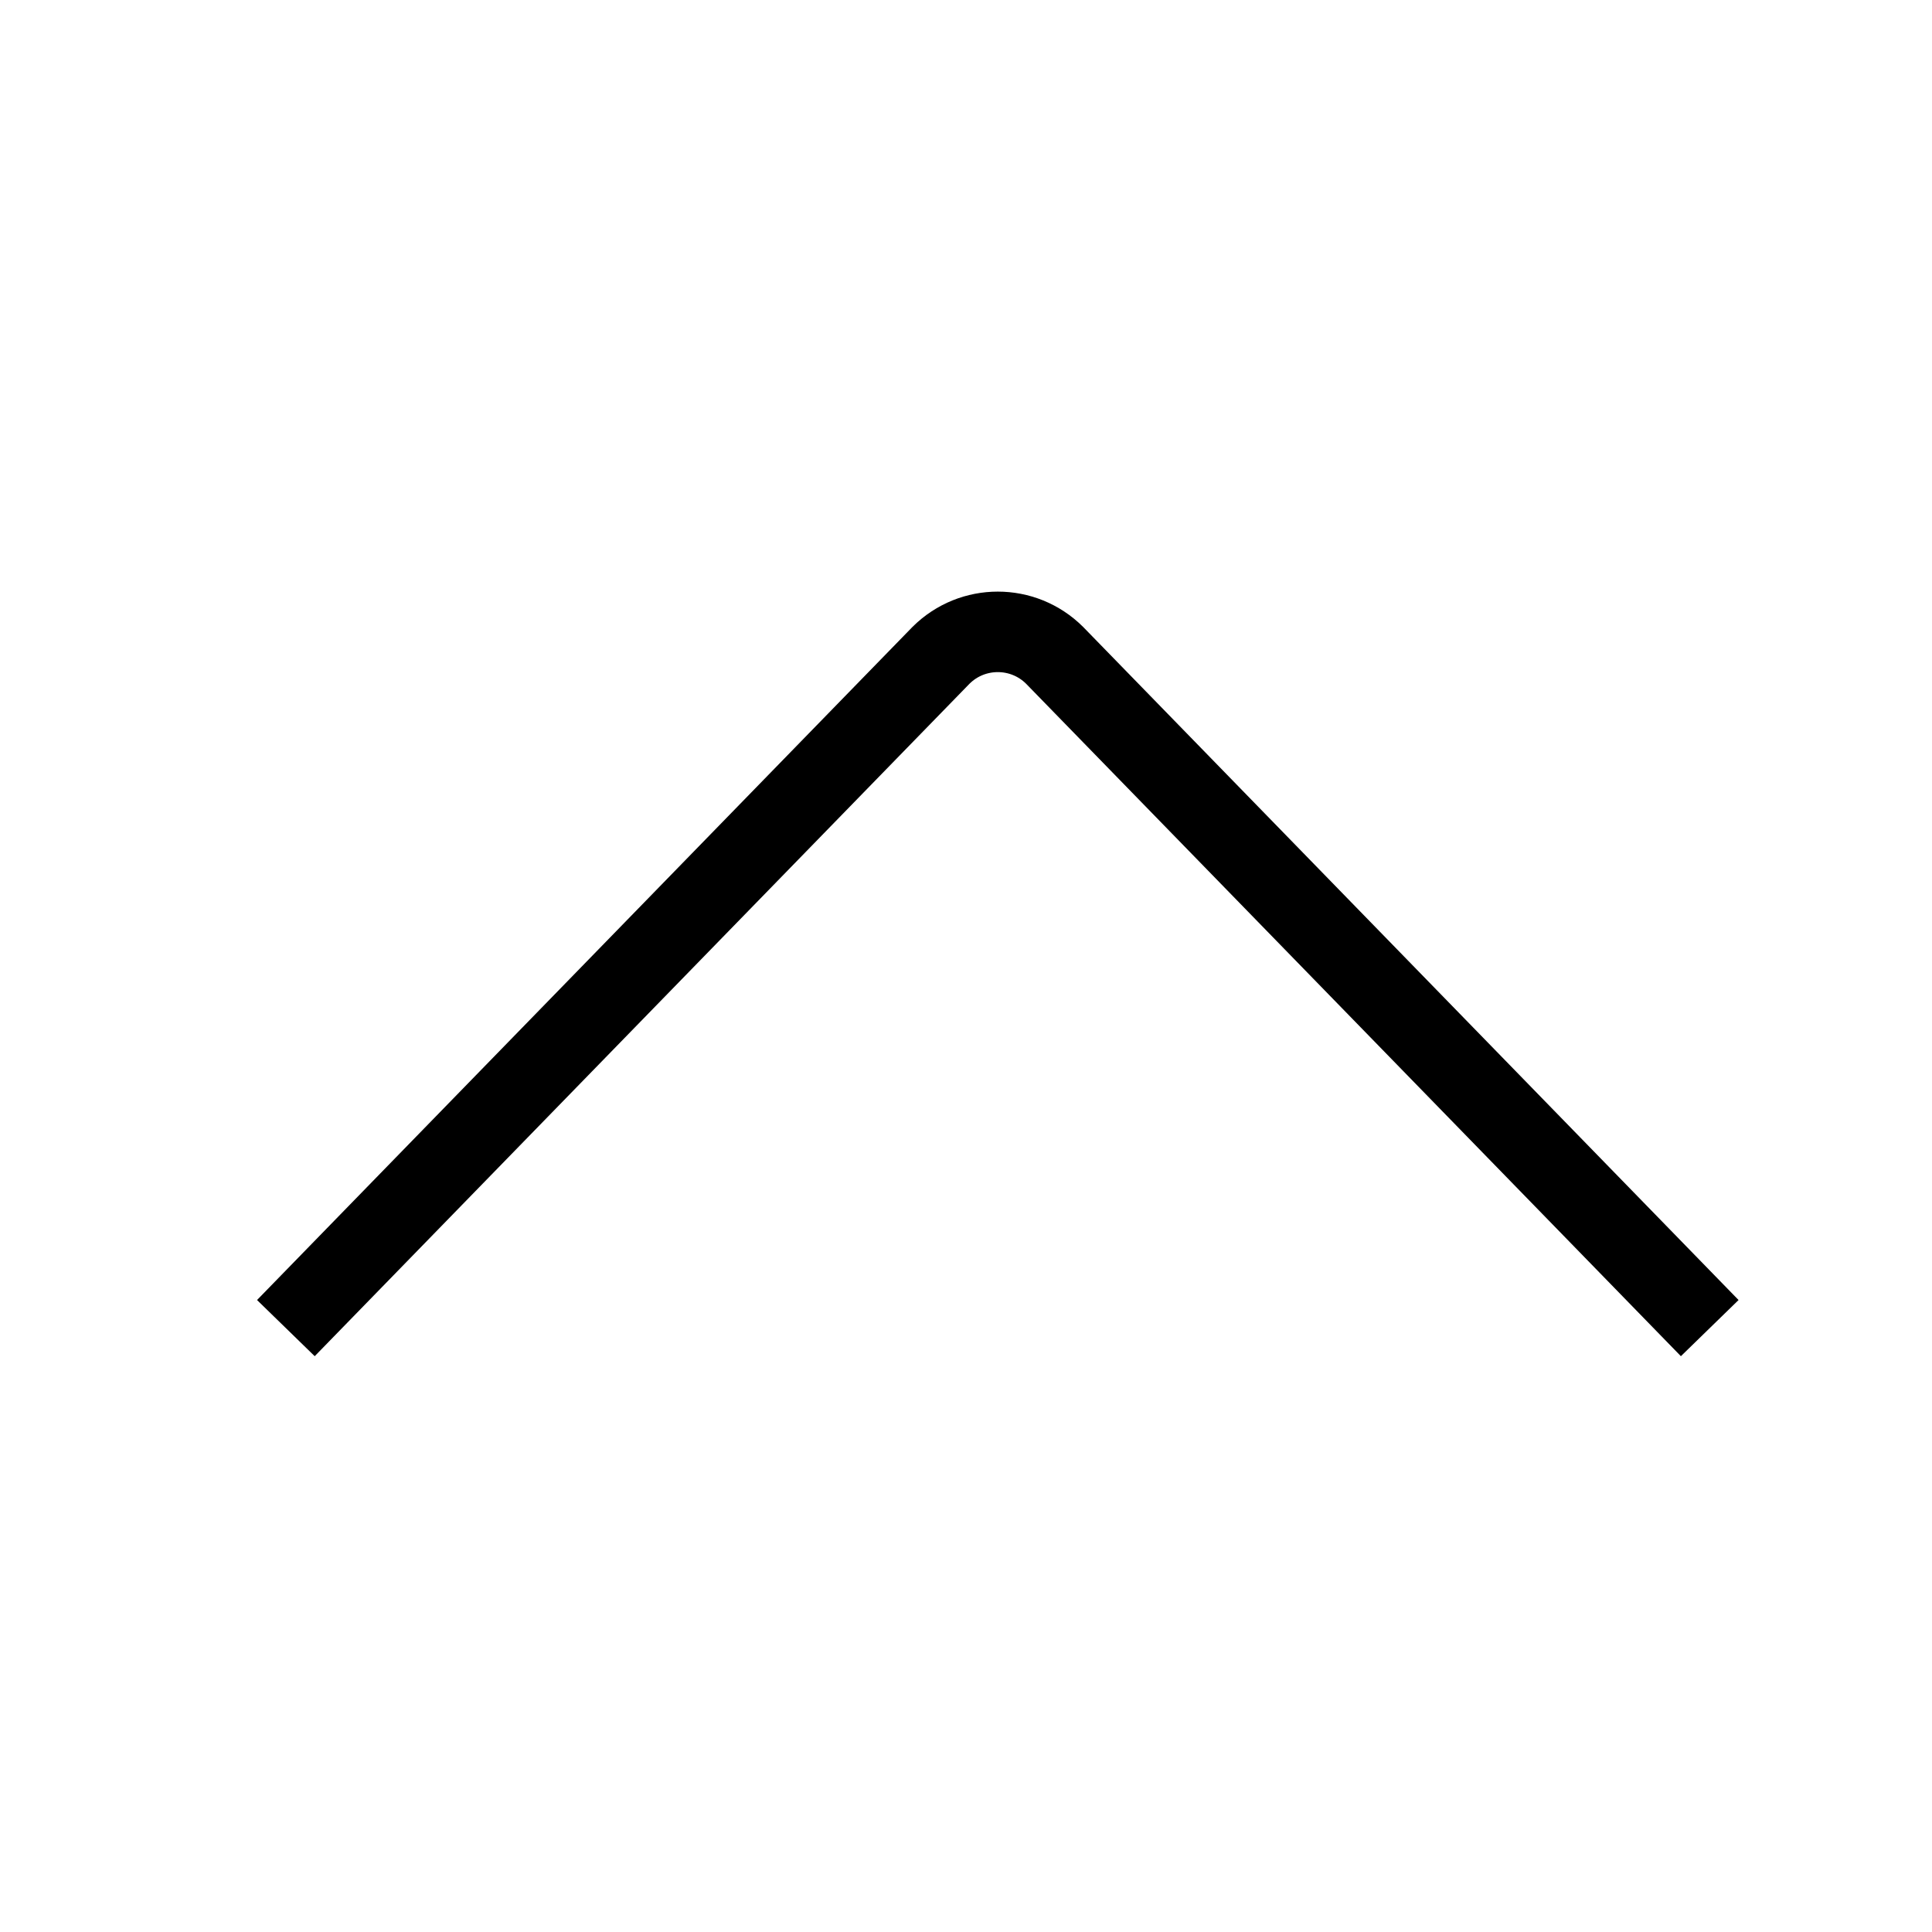
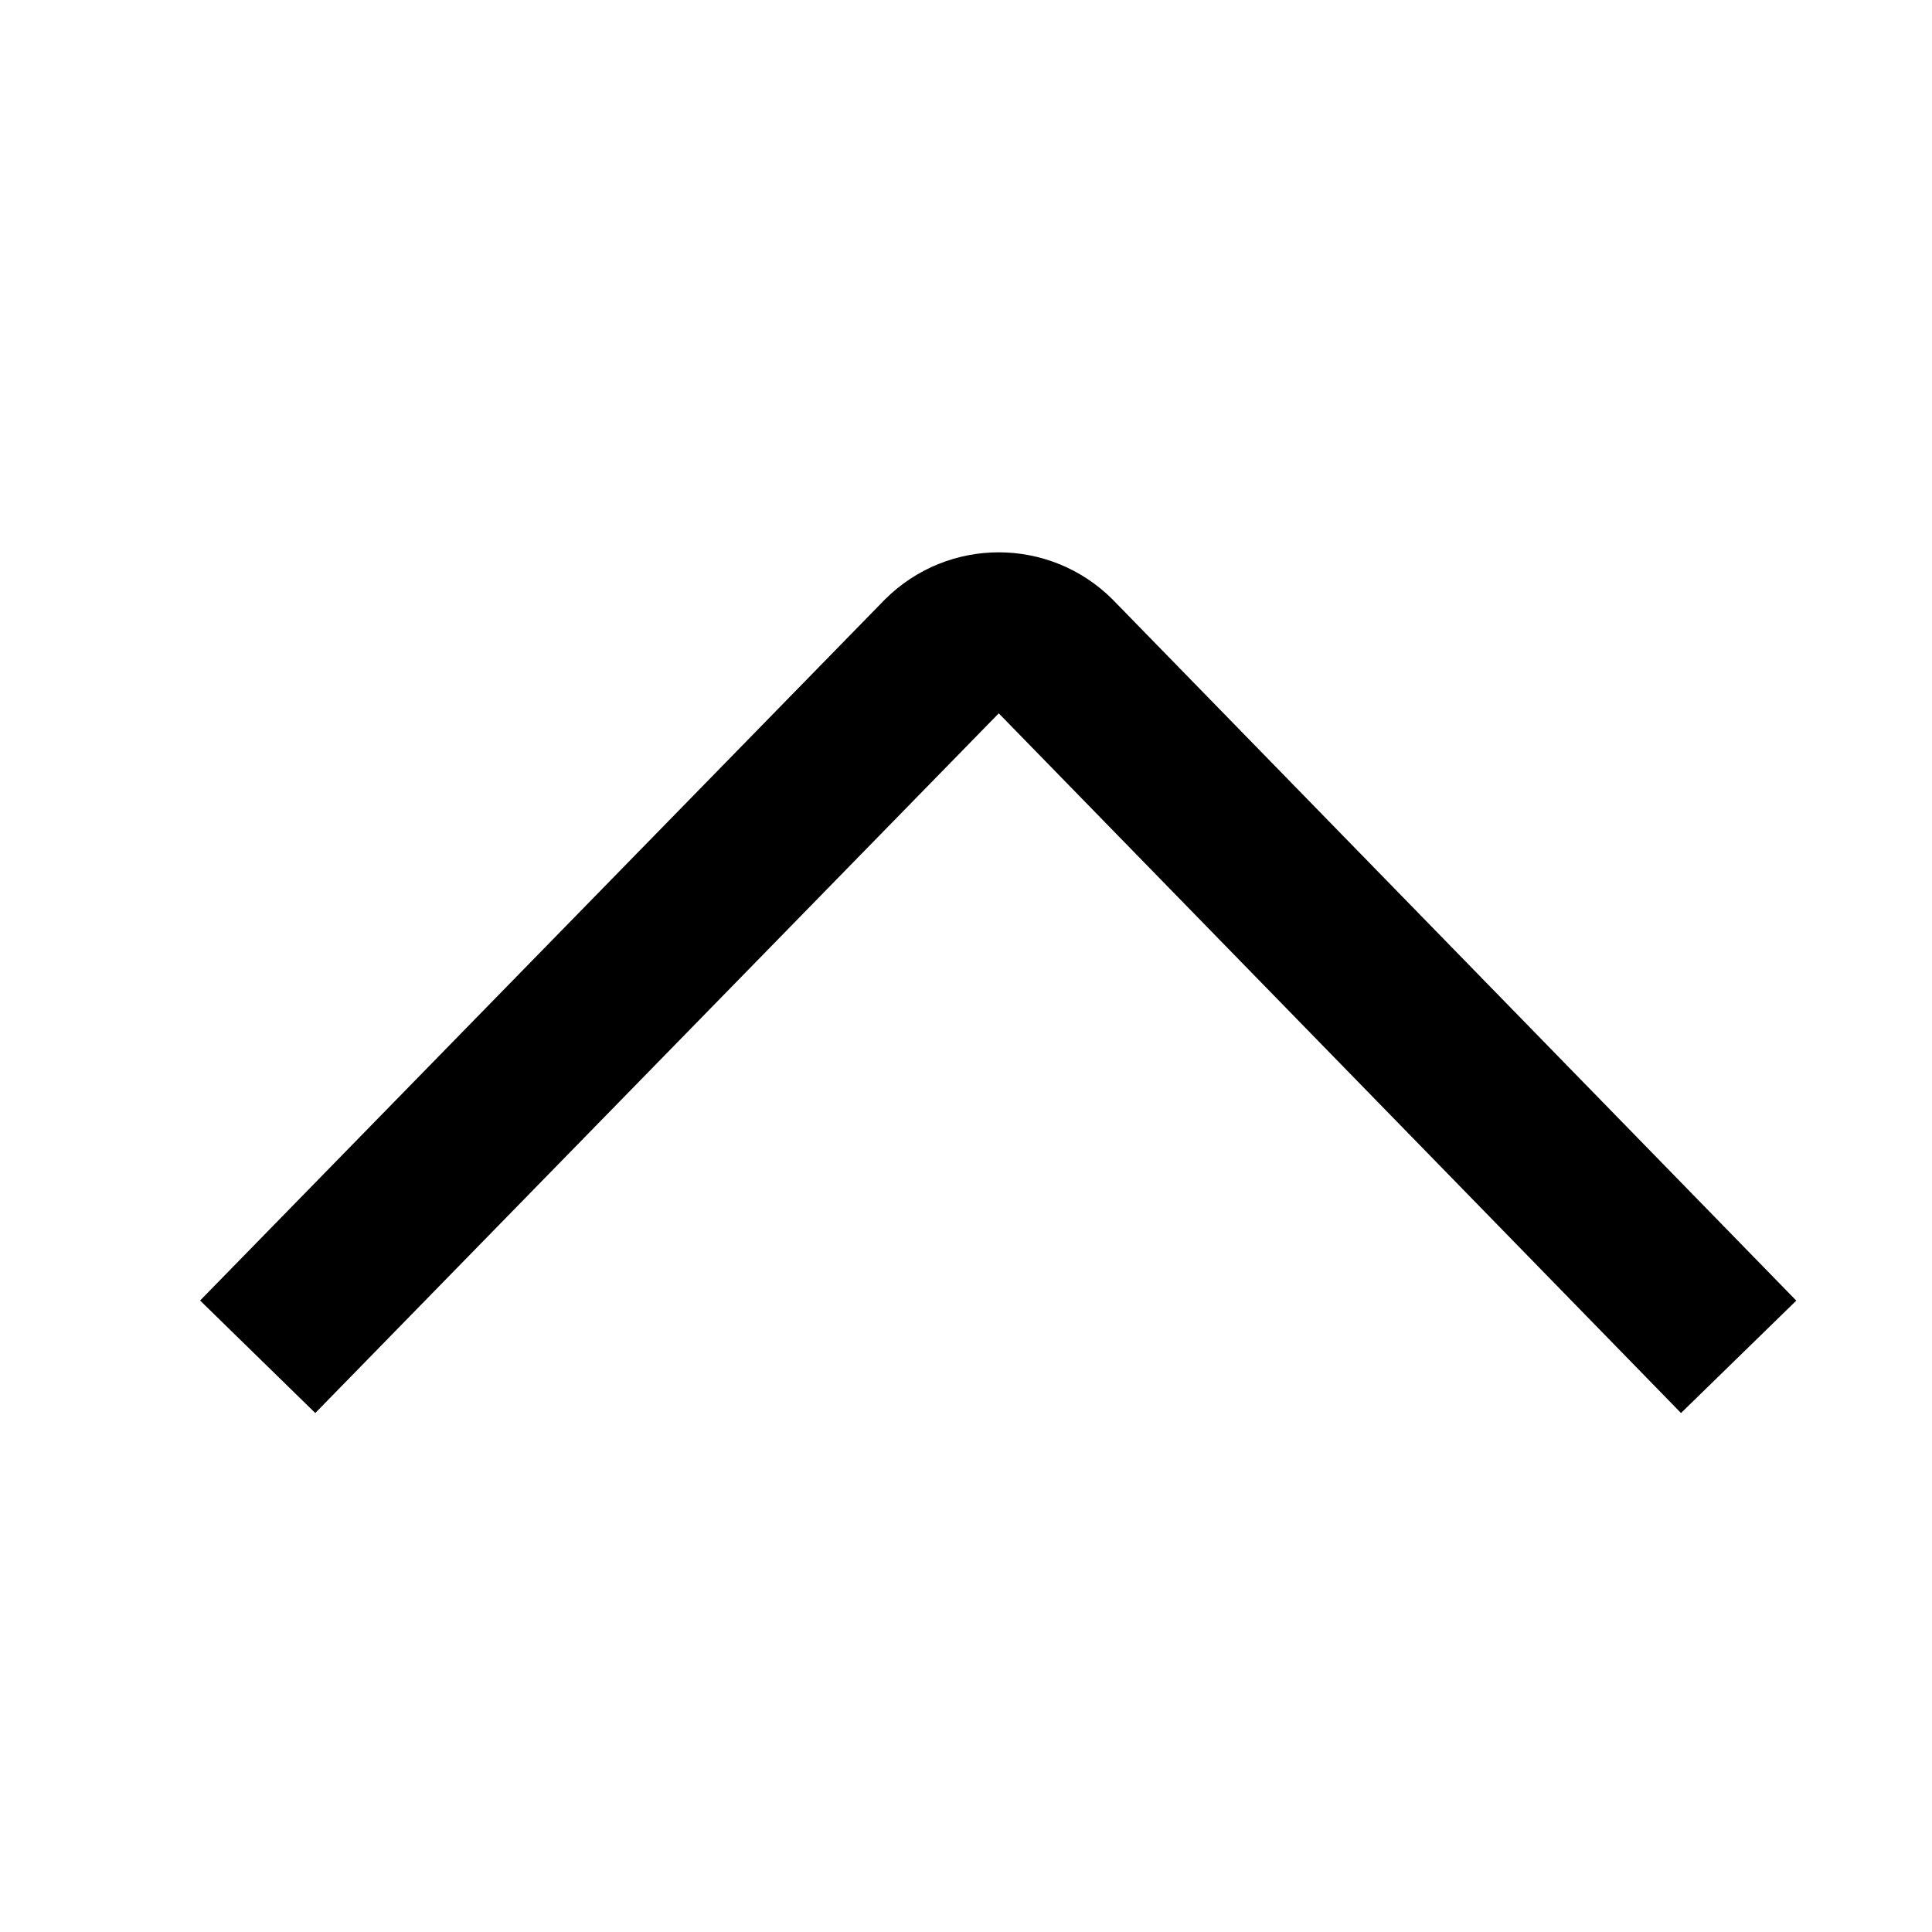
<svg xmlns="http://www.w3.org/2000/svg" id="target" viewBox="0 0 24 24">
-   <path d="M3.9,16.14l7.79-8a1,1,0,0,1,1.41,0l7.79,8" fill="none" stroke="currentColor" stroke-linecap="square" stroke-linejoin="round" />
+   <path d="M3.9,16.139,11.7,8.154a1,1,0,0,1,1.414,0L20.9,16.139" fill="none" stroke="currentColor" stroke-linecap="square" stroke-linejoin="round" stroke-width="2" />
</svg>
